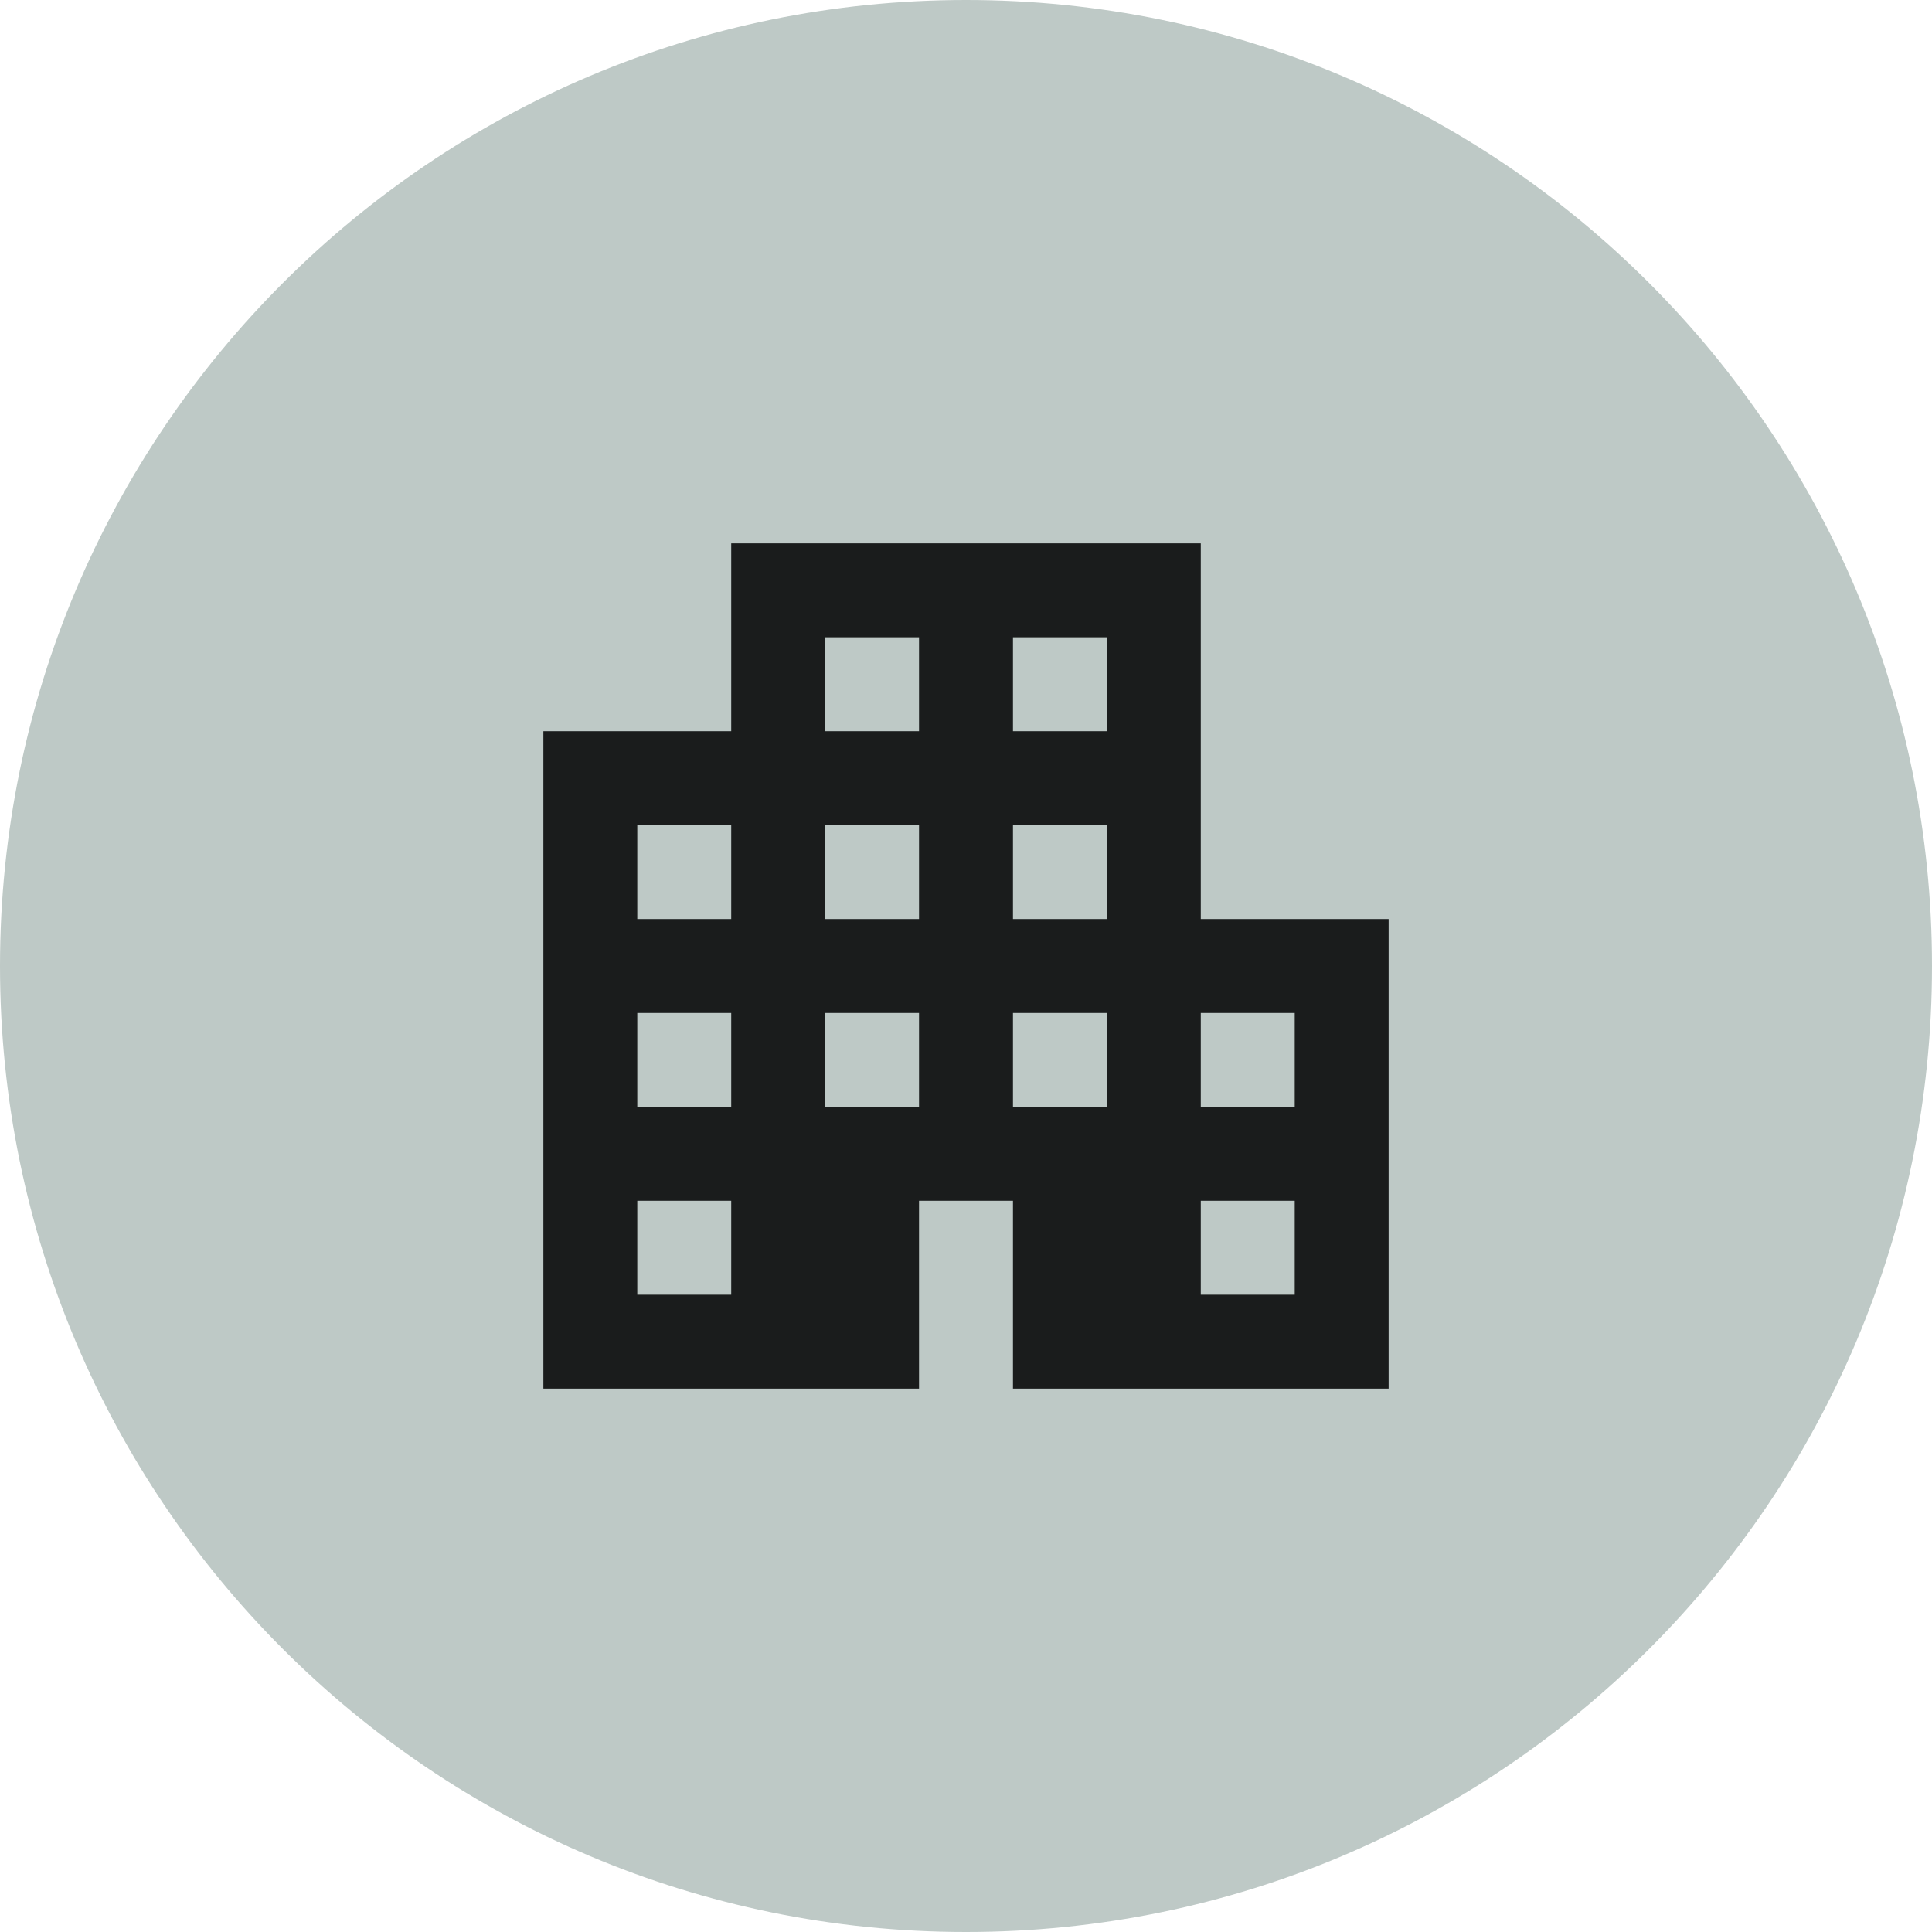
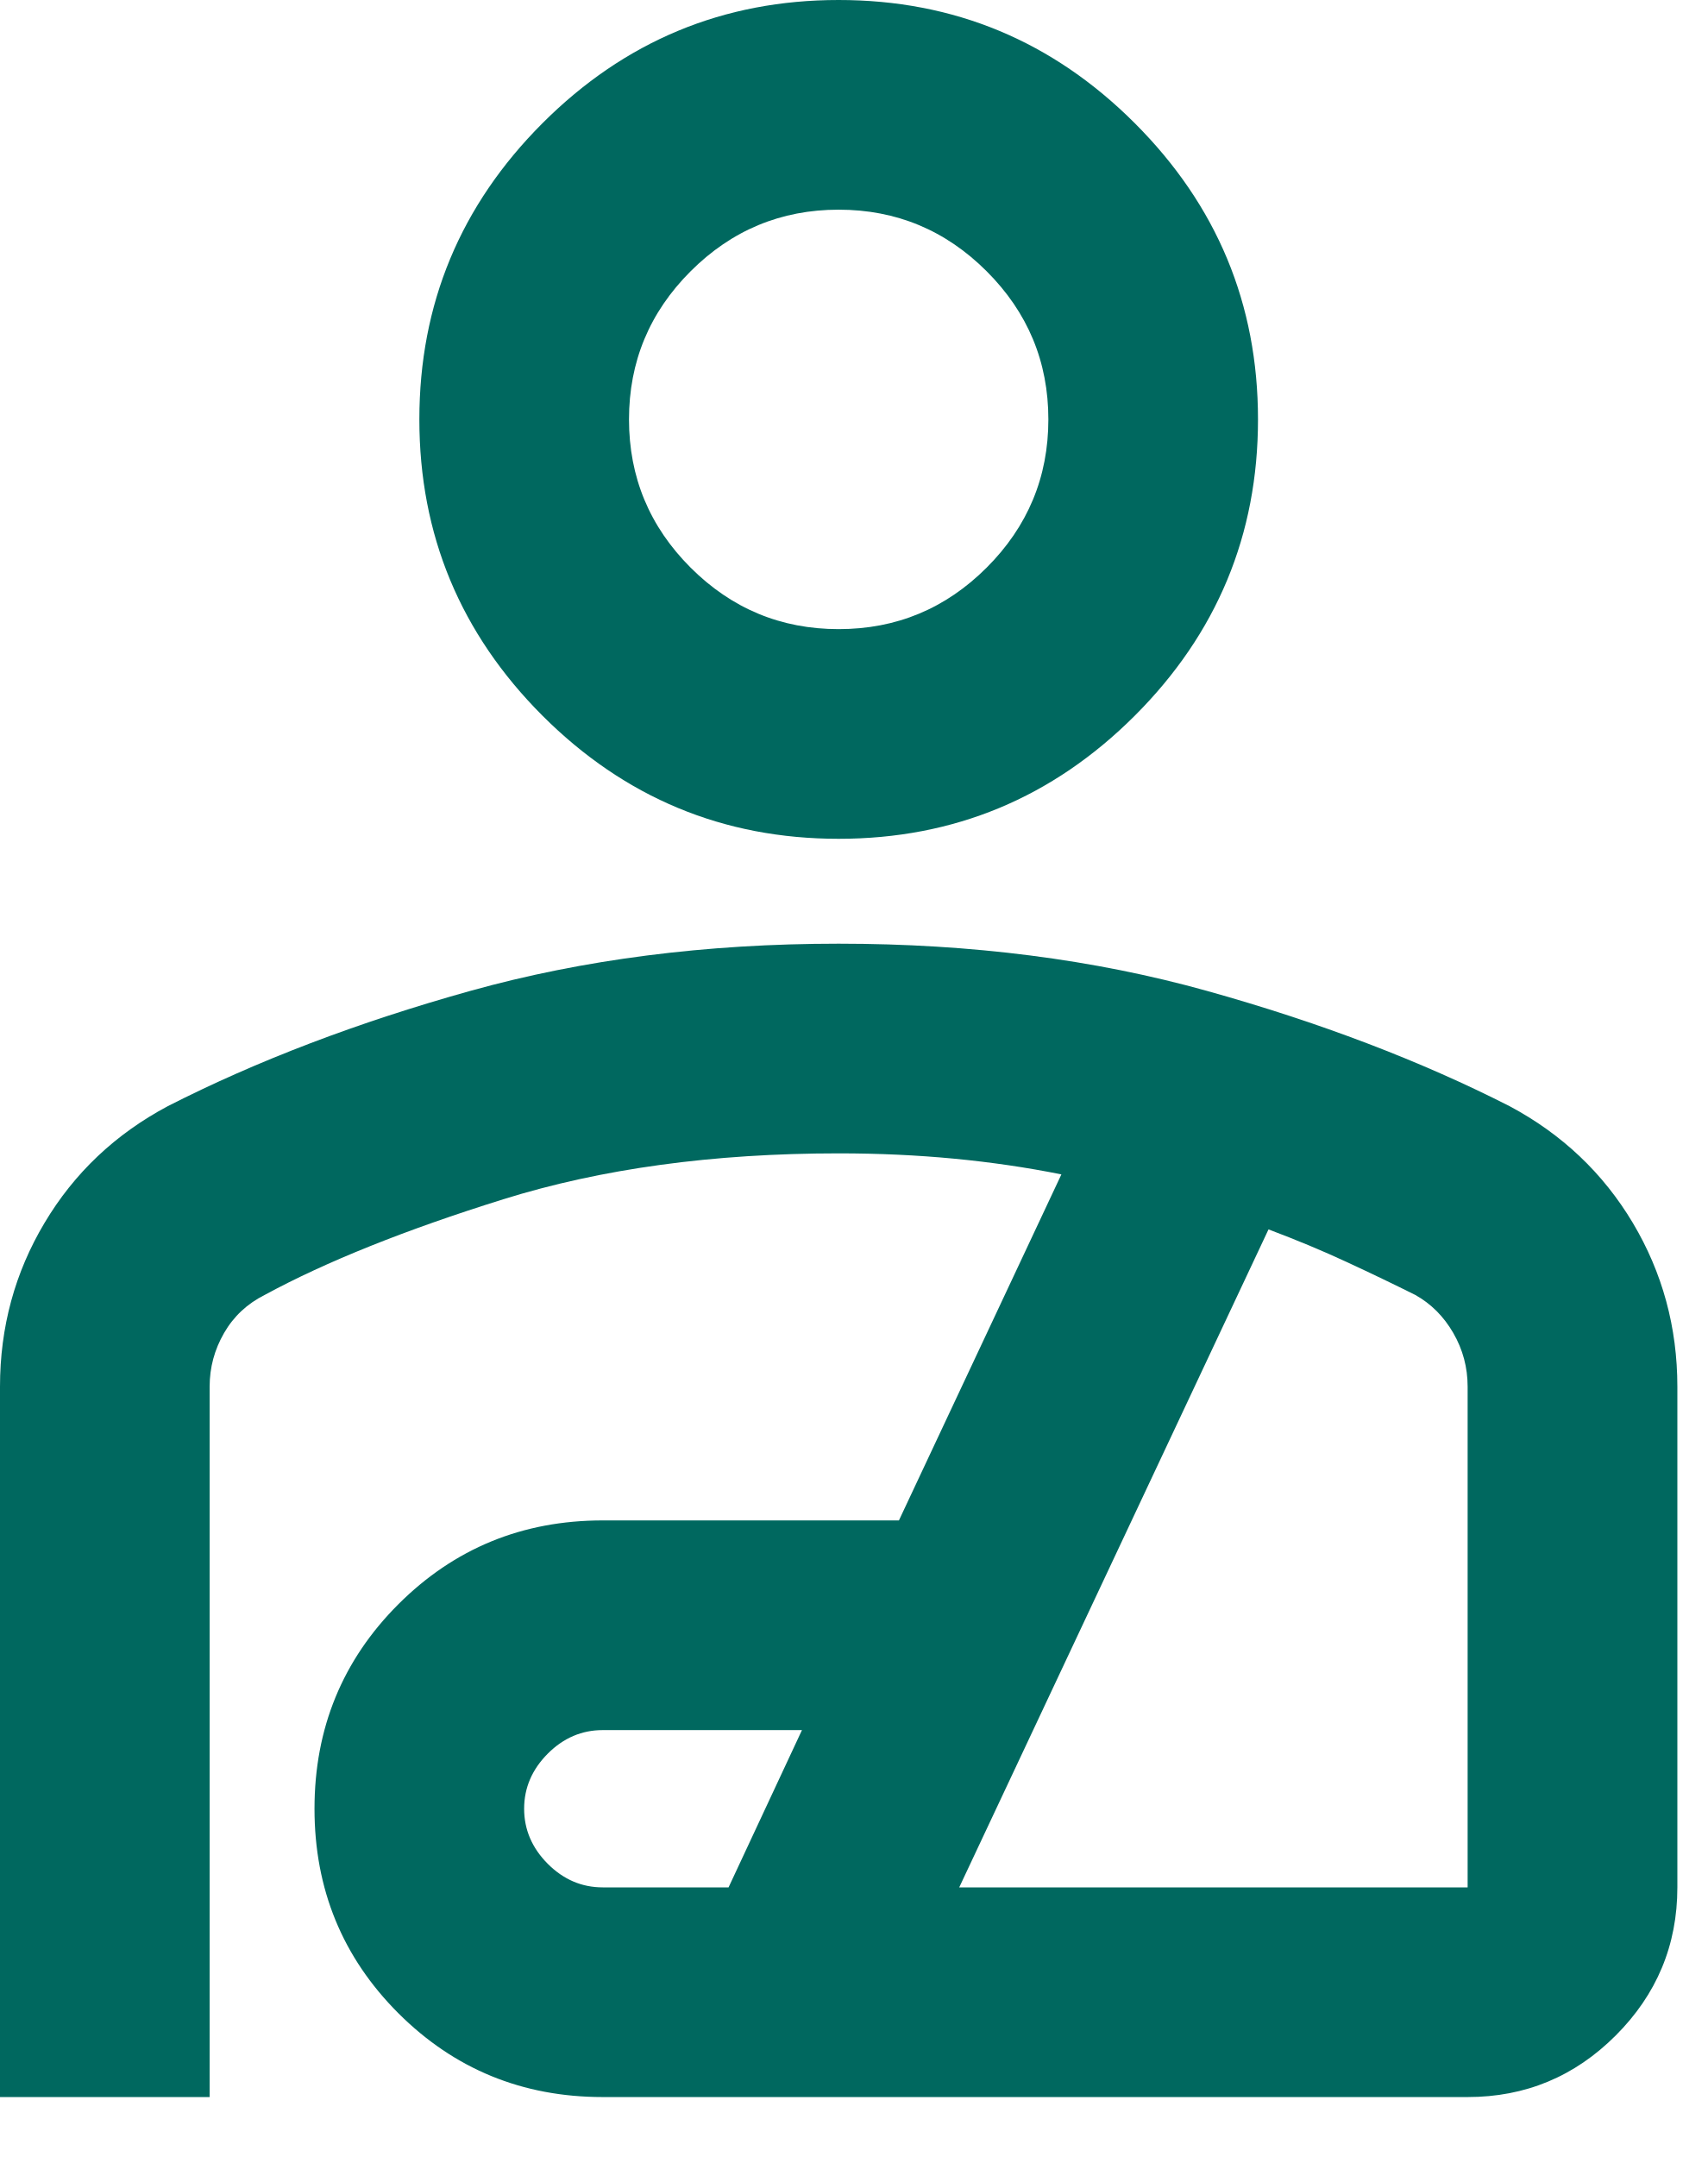
- <svg xmlns="http://www.w3.org/2000/svg" width="48" height="48" viewBox="0 0 48 48" fill="none">
-   <rect width="48" height="48" rx="24" fill="#BEC9C6" />
-   <path d="M13.5 34.5V18.167H18.167V13.5H29.833V22.833H34.5V34.5H25.167V29.833H22.833V34.5H13.5V34.5M15.833 32.167H18.167V29.833H15.833V32.167V32.167M15.833 27.5H18.167V25.167H15.833V27.5V27.5M15.833 22.833H18.167V20.5H15.833V22.833V22.833M20.5 27.5H22.833V25.167H20.5V27.5V27.5M20.5 22.833H22.833V20.5H20.5V22.833V22.833M20.5 18.167H22.833V15.833H20.5V18.167V18.167M25.167 27.5H27.5V25.167H25.167V27.5V27.5M25.167 22.833H27.5V20.5H25.167V22.833V22.833M25.167 18.167H27.5V15.833H25.167V18.167V18.167M29.833 32.167H32.167V29.833H29.833V32.167V32.167M29.833 27.5H32.167V25.167H29.833V27.5V27.5" fill="#1A1C1C" />
+ <svg xmlns="http://www.w3.org/2000/svg" width="19" height="24" viewBox="0 0 19 24" fill="none">
+   <path d="M9.333 9.333C8.05 9.333 6.951 8.876 6.037 7.963C5.124 7.049 4.667 5.95 4.667 4.667C4.667 3.383 5.124 2.285 6.037 1.371C6.951 0.457 8.05 0 9.333 0C10.617 0 11.715 0.457 12.629 1.371C13.543 2.285 14 3.383 14 4.667C14 5.95 13.543 7.049 12.629 7.963C11.715 8.876 10.617 9.333 9.333 9.333ZM9.333 7C9.975 7 10.524 6.772 10.981 6.315C11.438 5.858 11.667 5.308 11.667 4.667C11.667 4.025 11.438 3.476 10.981 3.019C10.524 2.562 9.975 2.333 9.333 2.333C8.692 2.333 8.142 2.562 7.685 3.019C7.228 3.476 7 4.025 7 4.667C7 5.308 7.228 5.858 7.685 6.315C8.142 6.772 8.692 7 9.333 7ZM0 23.333V15.429C0 14.768 0.165 14.16 0.496 13.606C0.826 13.052 1.283 12.619 1.867 12.308C2.858 11.803 3.981 11.375 5.235 11.025C6.49 10.675 7.856 10.5 9.333 10.5C10.811 10.5 12.177 10.675 13.431 11.025C14.685 11.375 15.808 11.803 16.8 12.308C17.383 12.619 17.84 13.052 18.171 13.606C18.501 14.16 18.667 14.768 18.667 15.429V21C18.667 21.642 18.438 22.191 17.981 22.648C17.524 23.105 16.975 23.333 16.333 23.333H6.708C5.814 23.333 5.056 23.022 4.433 22.4C3.811 21.778 3.5 21.019 3.5 20.125C3.5 19.231 3.811 18.472 4.433 17.85C5.056 17.228 5.814 16.917 6.708 16.917H10.004L11.812 13.067C11.424 12.989 11.025 12.931 10.617 12.892C10.208 12.853 9.781 12.833 9.333 12.833C7.933 12.833 6.689 13.004 5.6 13.344C4.511 13.684 3.626 14.039 2.946 14.408C2.751 14.506 2.601 14.646 2.494 14.831C2.387 15.016 2.333 15.215 2.333 15.429V23.333H0ZM6.708 21H8.108L8.925 19.25H6.708C6.475 19.25 6.271 19.337 6.096 19.512C5.921 19.688 5.833 19.892 5.833 20.125C5.833 20.358 5.921 20.562 6.096 20.738C6.271 20.913 6.475 21 6.708 21ZM10.675 21H16.333V15.429C16.333 15.215 16.28 15.016 16.173 14.831C16.066 14.646 15.925 14.506 15.75 14.408C15.517 14.292 15.264 14.17 14.992 14.044C14.719 13.917 14.428 13.796 14.117 13.679L10.675 21Z" fill="#00685F" />
</svg>
